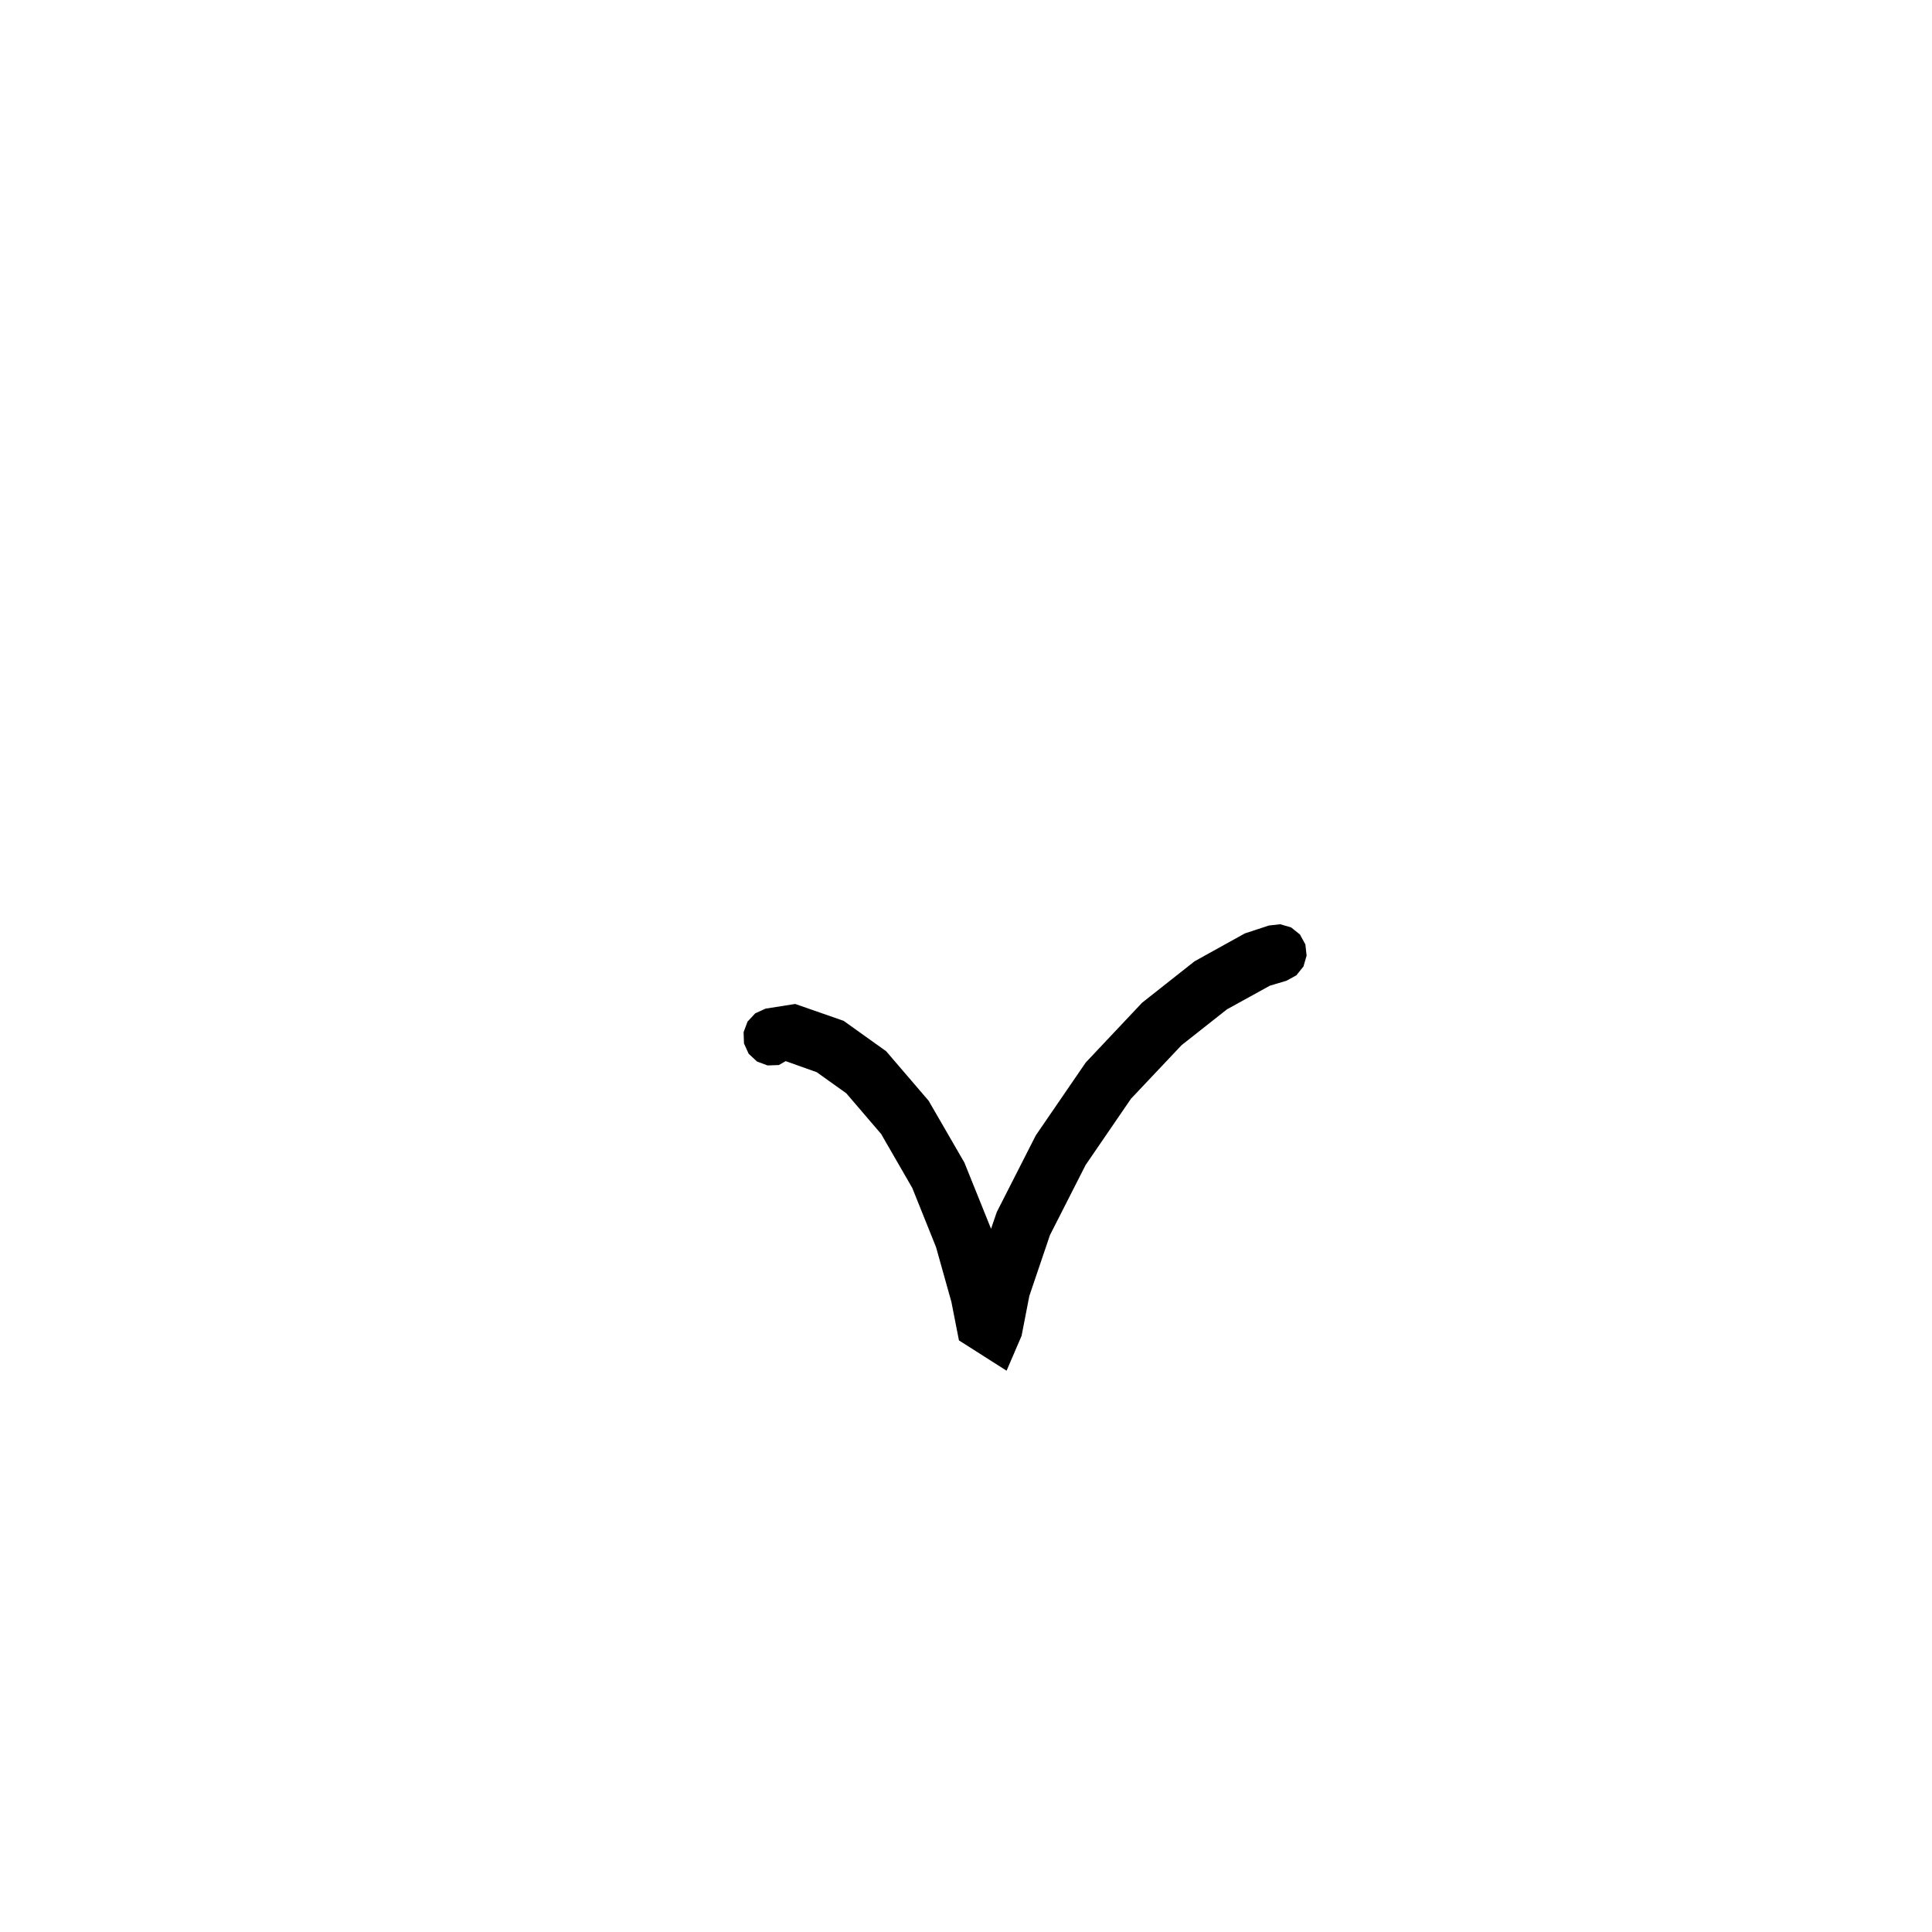
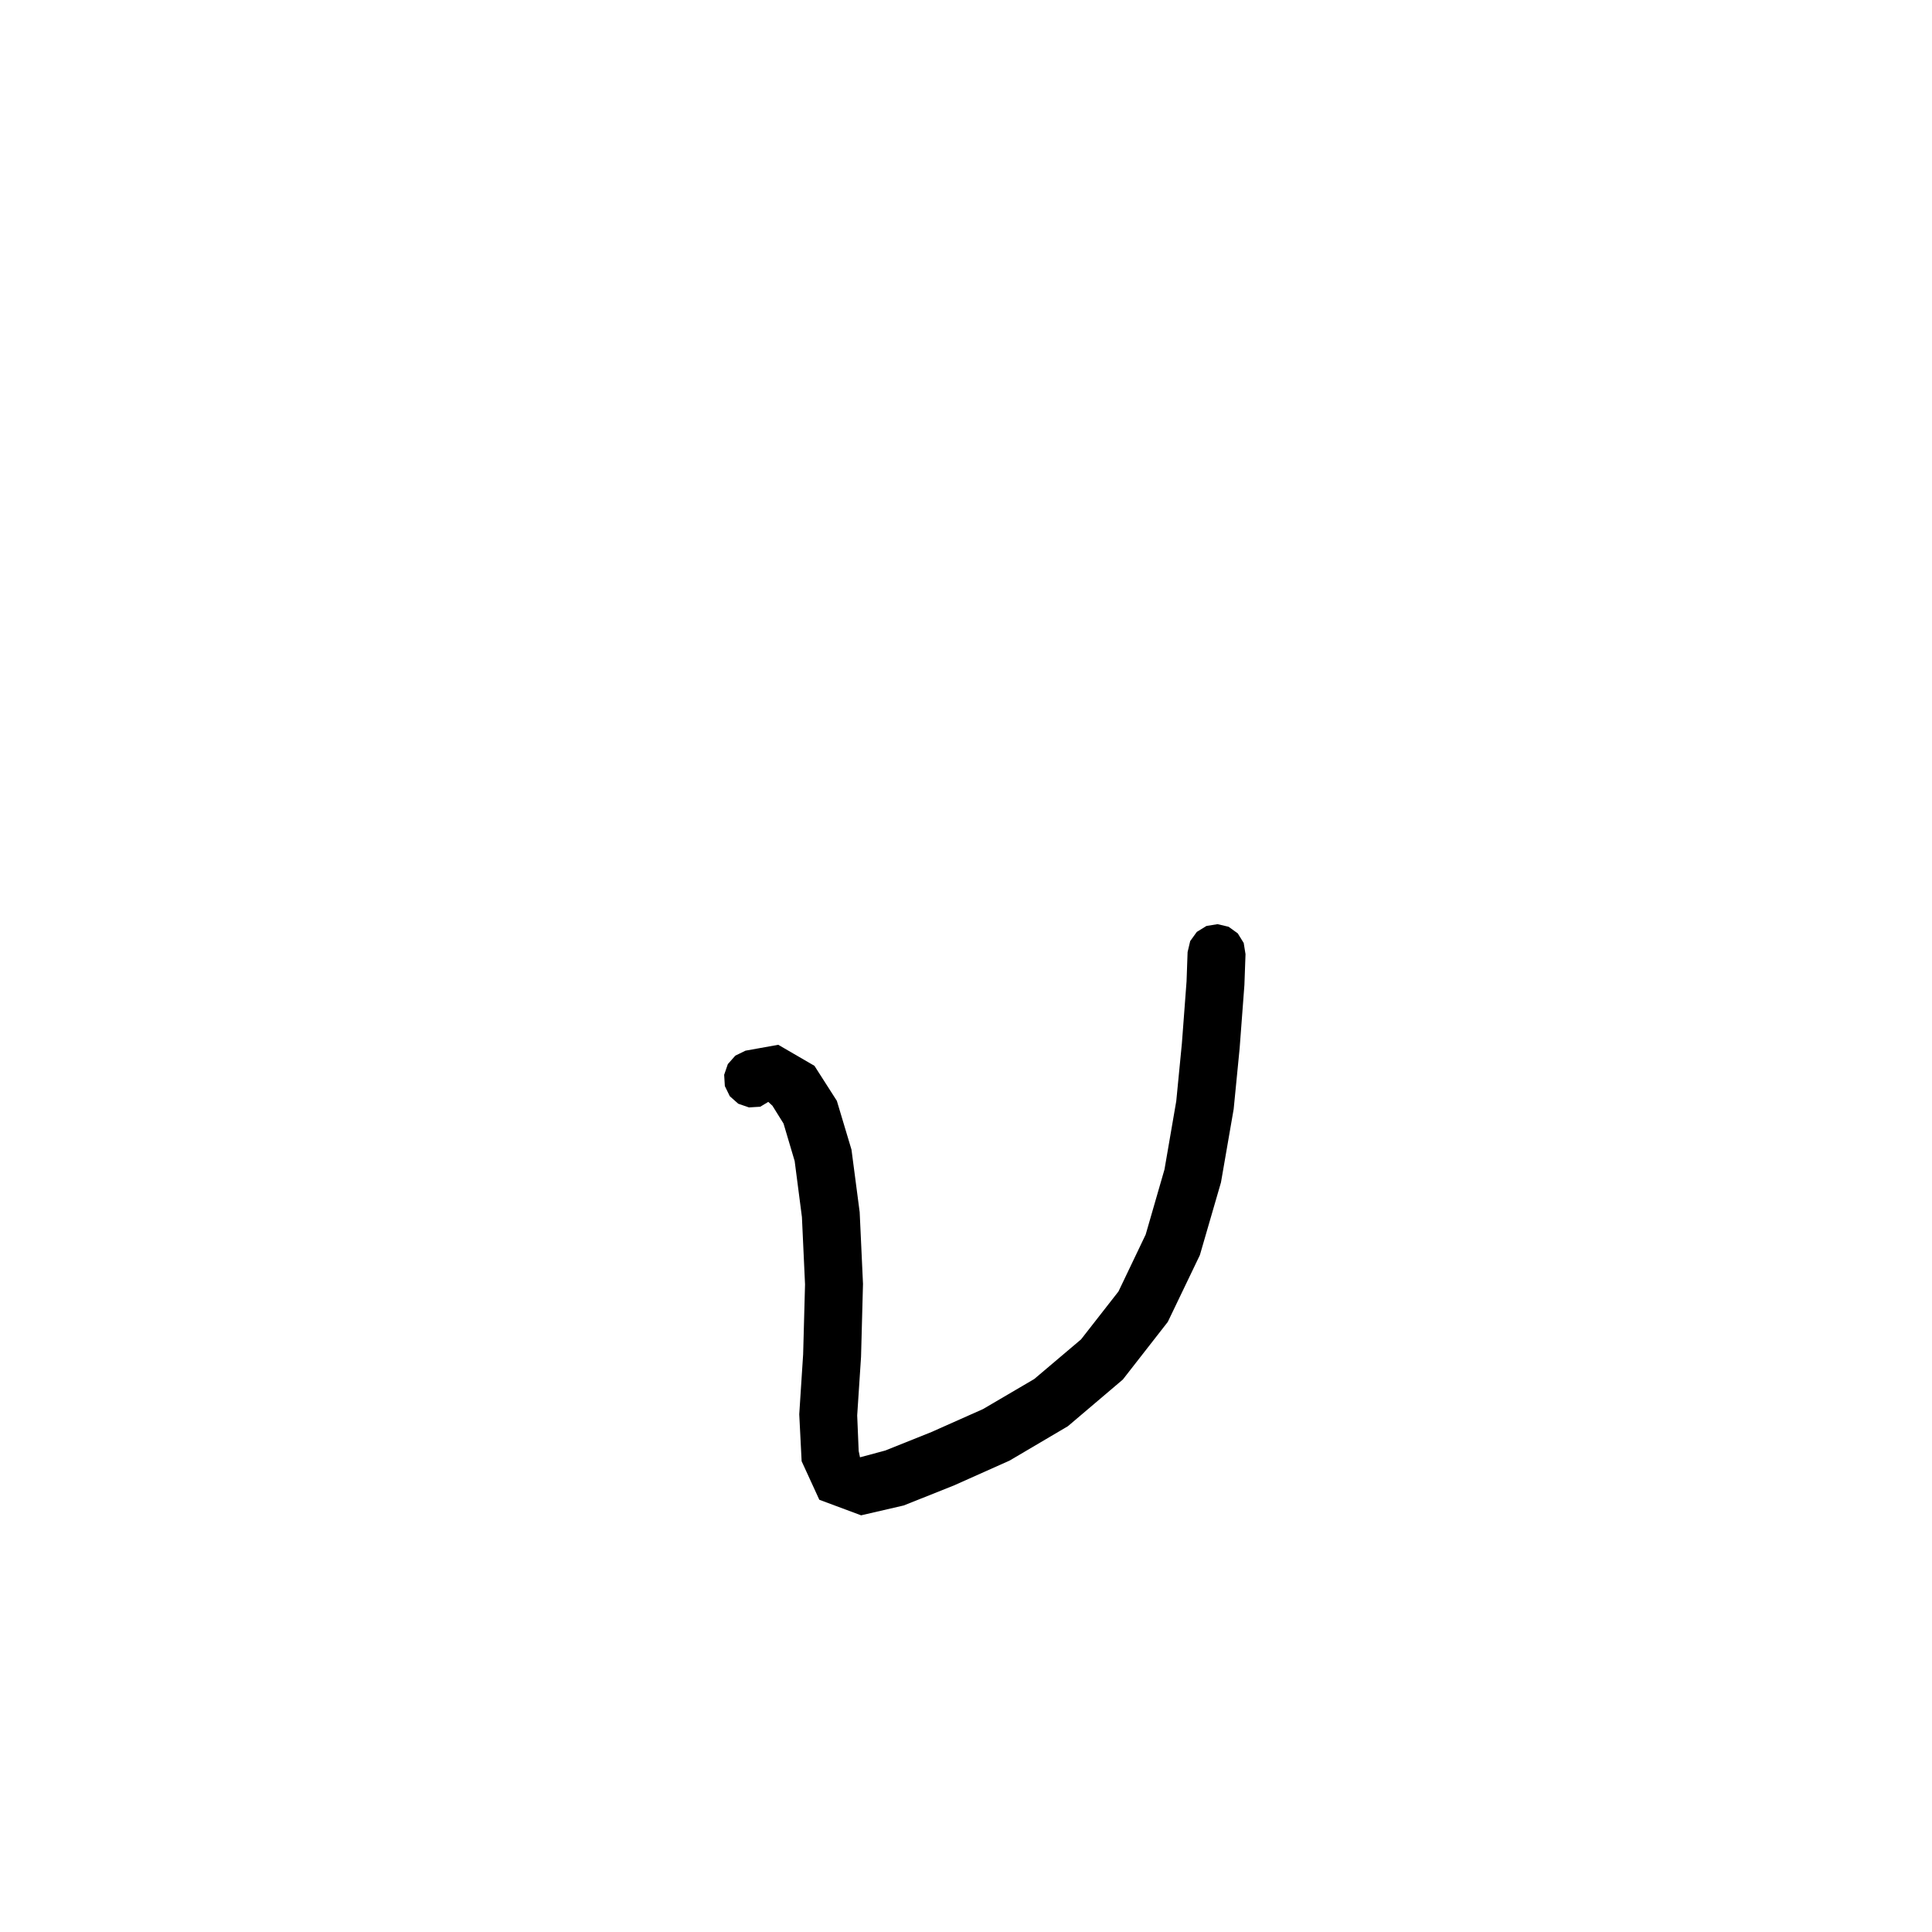
<svg xmlns="http://www.w3.org/2000/svg" viewBox="0 0 300 300" width="300" height="300">
-   <path d="M 120.937 165.38 L 122 164.772 L 126.817 166.486 L 131.41 169.765 L 136.82 176.081 L 141.66 184.469 L 145.351 193.664 L 147.737 202.178 L 148.905 208.135 L 156.302 212.844 L 158.63 207.426 L 159.836 201.226 L 163.04 191.777 L 168.574 180.9 L 175.618 170.613 L 183.472 162.294 L 190.522 156.731 L 197.189 153.056 L 199.761 152.291 L 201.3 151.446 L 202.399 150.076 L 202.889 148.39 L 202.697 146.645 L 201.852 145.106 L 200.482 144.008 L 198.796 143.517 L 197.051 143.709 L 193.29 144.944 L 185.491 149.269 L 177.34 155.706 L 168.594 164.987 L 160.838 176.3 L 154.772 188.223 L 151.176 198.774 L 149.783 205.774 L 151.31 205.356 L 157.708 206.265 L 156.475 200.022 L 153.861 190.736 L 149.753 180.531 L 144.193 170.919 L 137.603 163.235 L 130.995 158.514 L 123.479 155.895 L 118.876 156.62 L 117.278 157.347 L 116.08 158.631 L 115.465 160.276 L 115.526 162.031 L 116.254 163.629 L 117.538 164.826 L 119.182 165.441 Z" fill="black" fill-rule="nonzero" />
+   <path d="M 118.051 171.852 L 119.299 171.1 L 119.944 171.7 L 121.666 174.463 L 123.395 180.288 L 124.522 188.981 L 125.006 199.441 L 124.711 210.301 L 124.107 219.613 L 124.477 226.897 L 127.224 232.882 L 133.712 235.299 L 140.339 233.766 L 148.163 230.643 L 156.776 226.796 L 165.82 221.463 L 174.353 214.216 L 181.334 205.266 L 186.314 194.896 L 189.591 183.61 L 191.564 172.218 L 192.49 162.787 L 193.231 152.947 L 193.403 148.161 L 193.123 146.427 L 192.2 144.934 L 190.776 143.907 L 189.067 143.503 L 187.334 143.784 L 185.84 144.706 L 184.813 146.131 L 184.409 147.839 L 184.248 152.386 L 183.523 162.013 L 182.649 170.982 L 180.821 181.59 L 177.899 191.704 L 173.678 200.534 L 167.86 207.984 L 160.593 214.137 L 152.637 218.804 L 144.649 222.357 L 137.473 225.234 L 133.5 226.301 L 133.588 226.518 L 133.335 225.303 L 133.105 219.787 L 133.702 210.699 L 134.006 199.359 L 133.49 188.219 L 132.218 178.512 L 129.946 170.937 L 126.468 165.5 L 120.847 162.234 L 115.761 163.148 L 114.183 163.918 L 113.019 165.233 L 112.447 166.893 L 112.554 168.645 L 113.324 170.223 L 114.639 171.387 L 116.299 171.959 Z" fill="black" fill-rule="nonzero" />
</svg>
